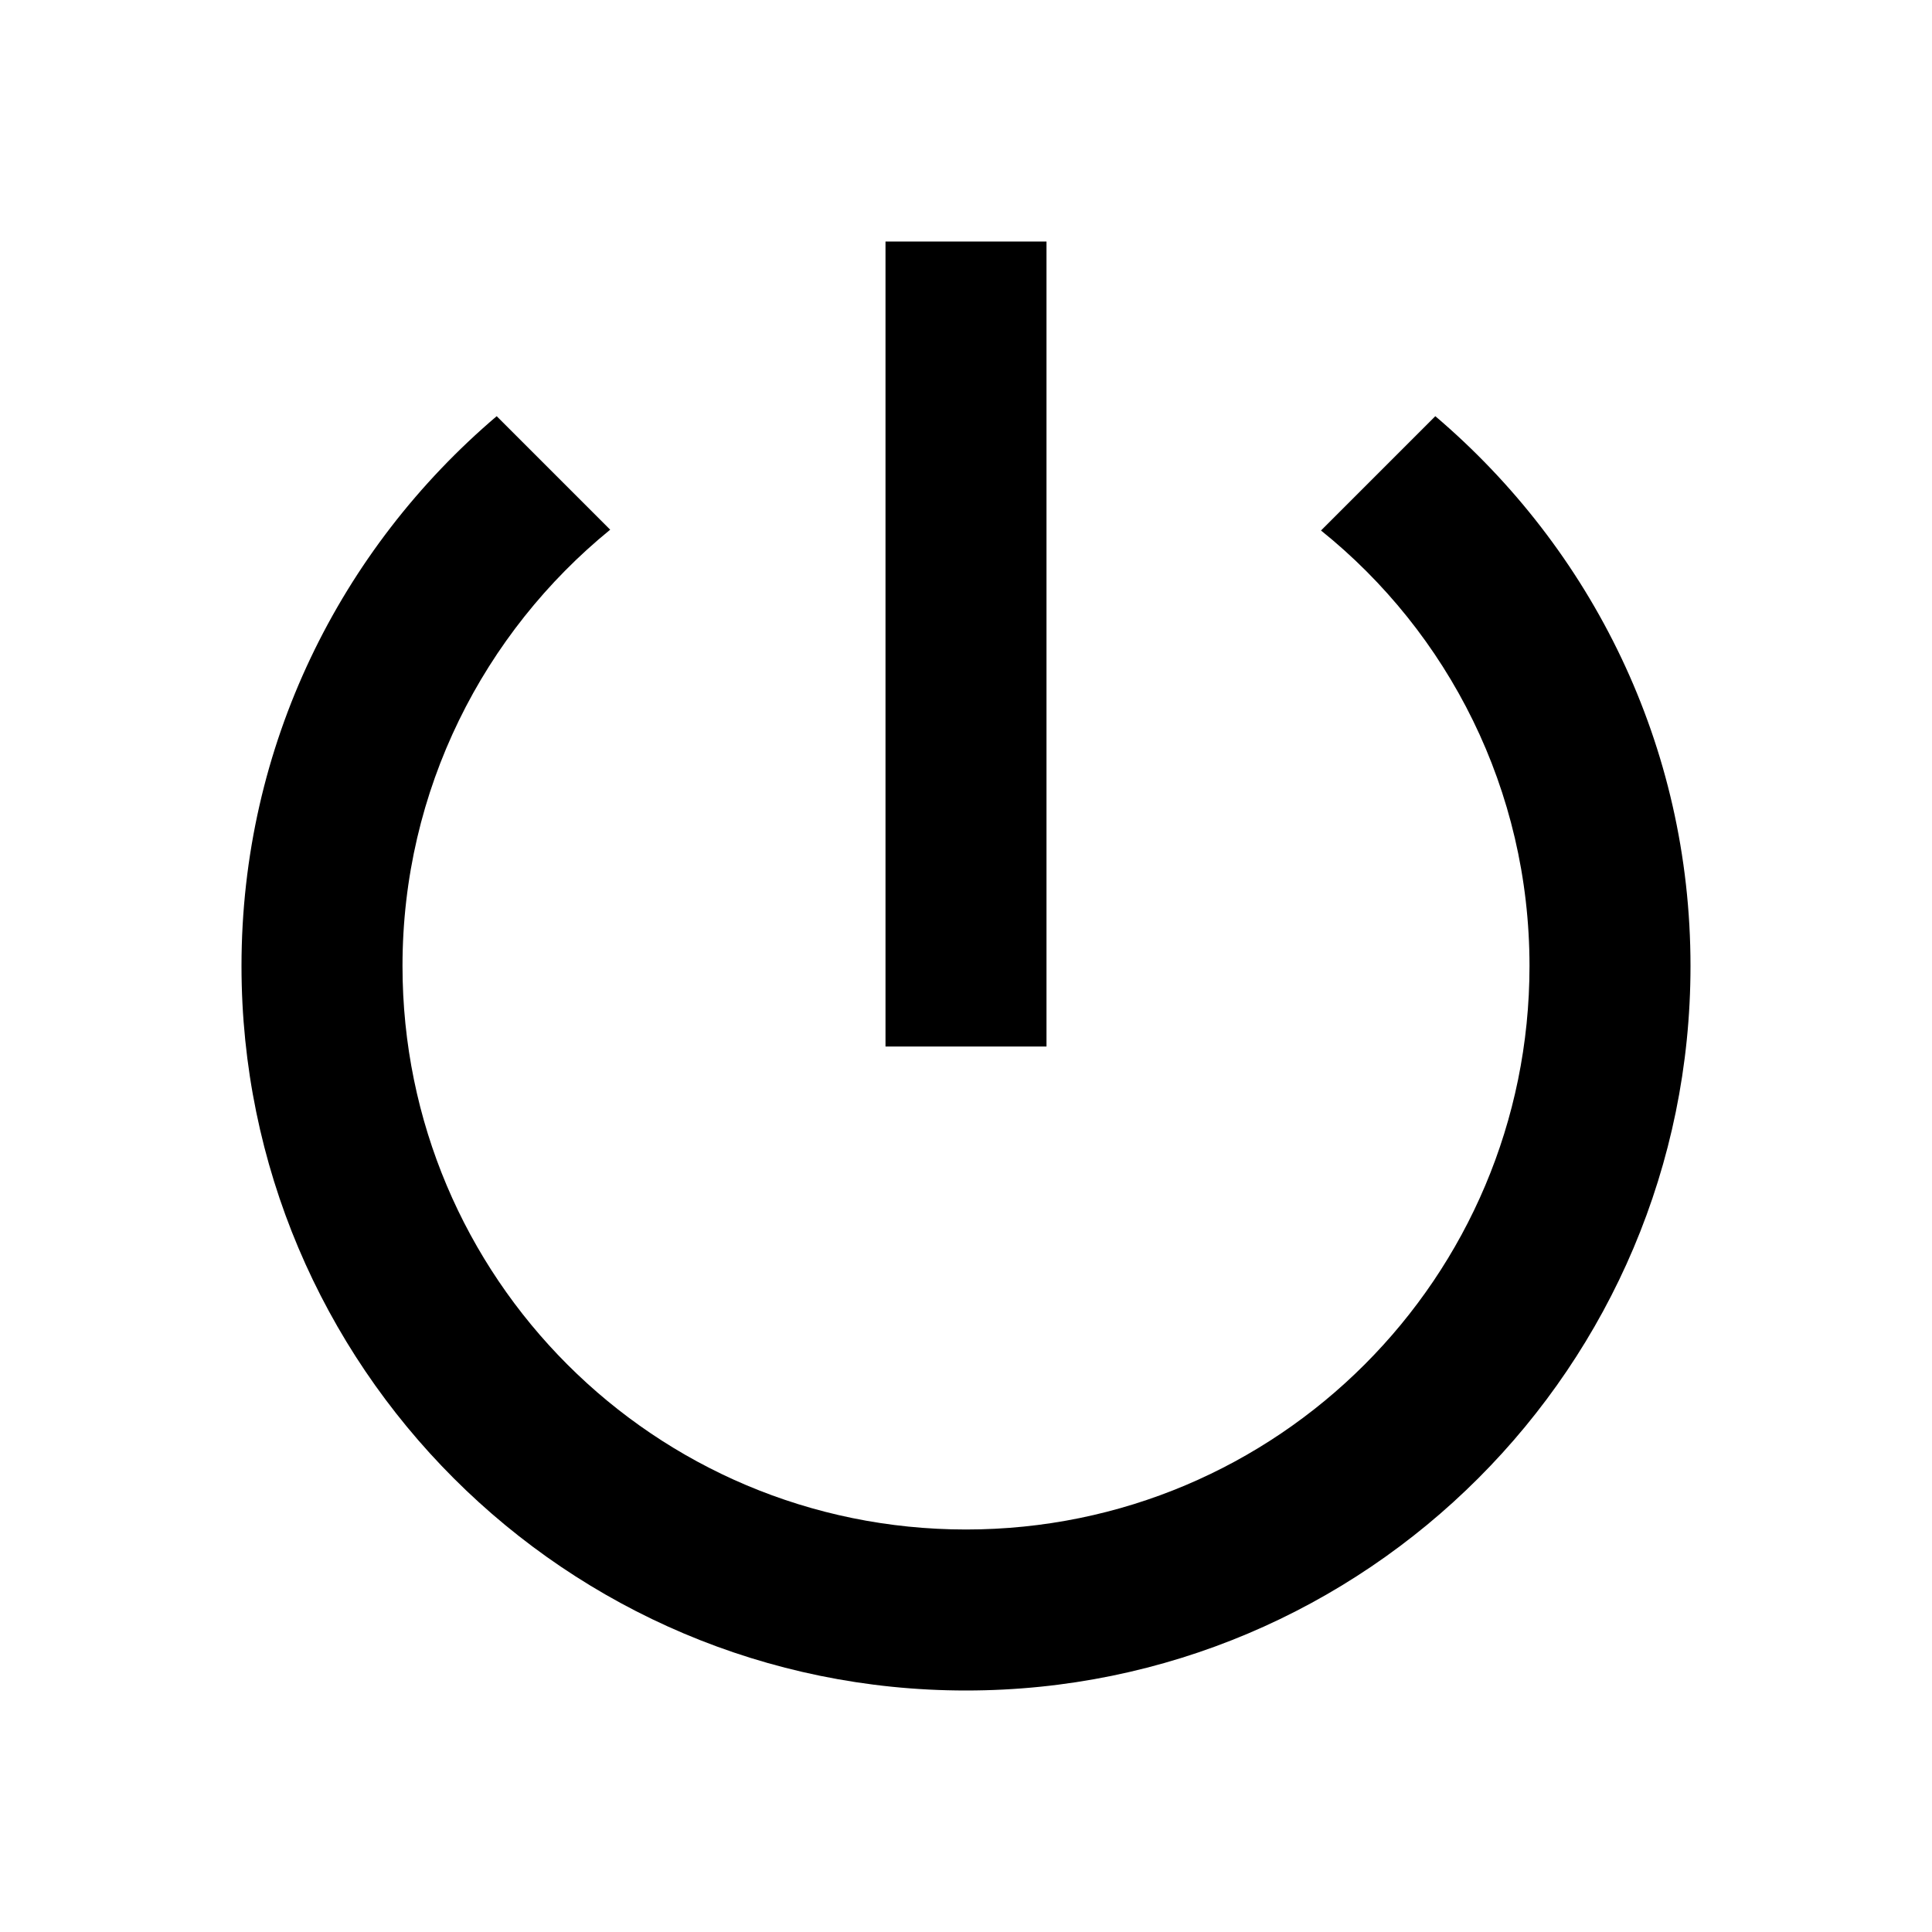
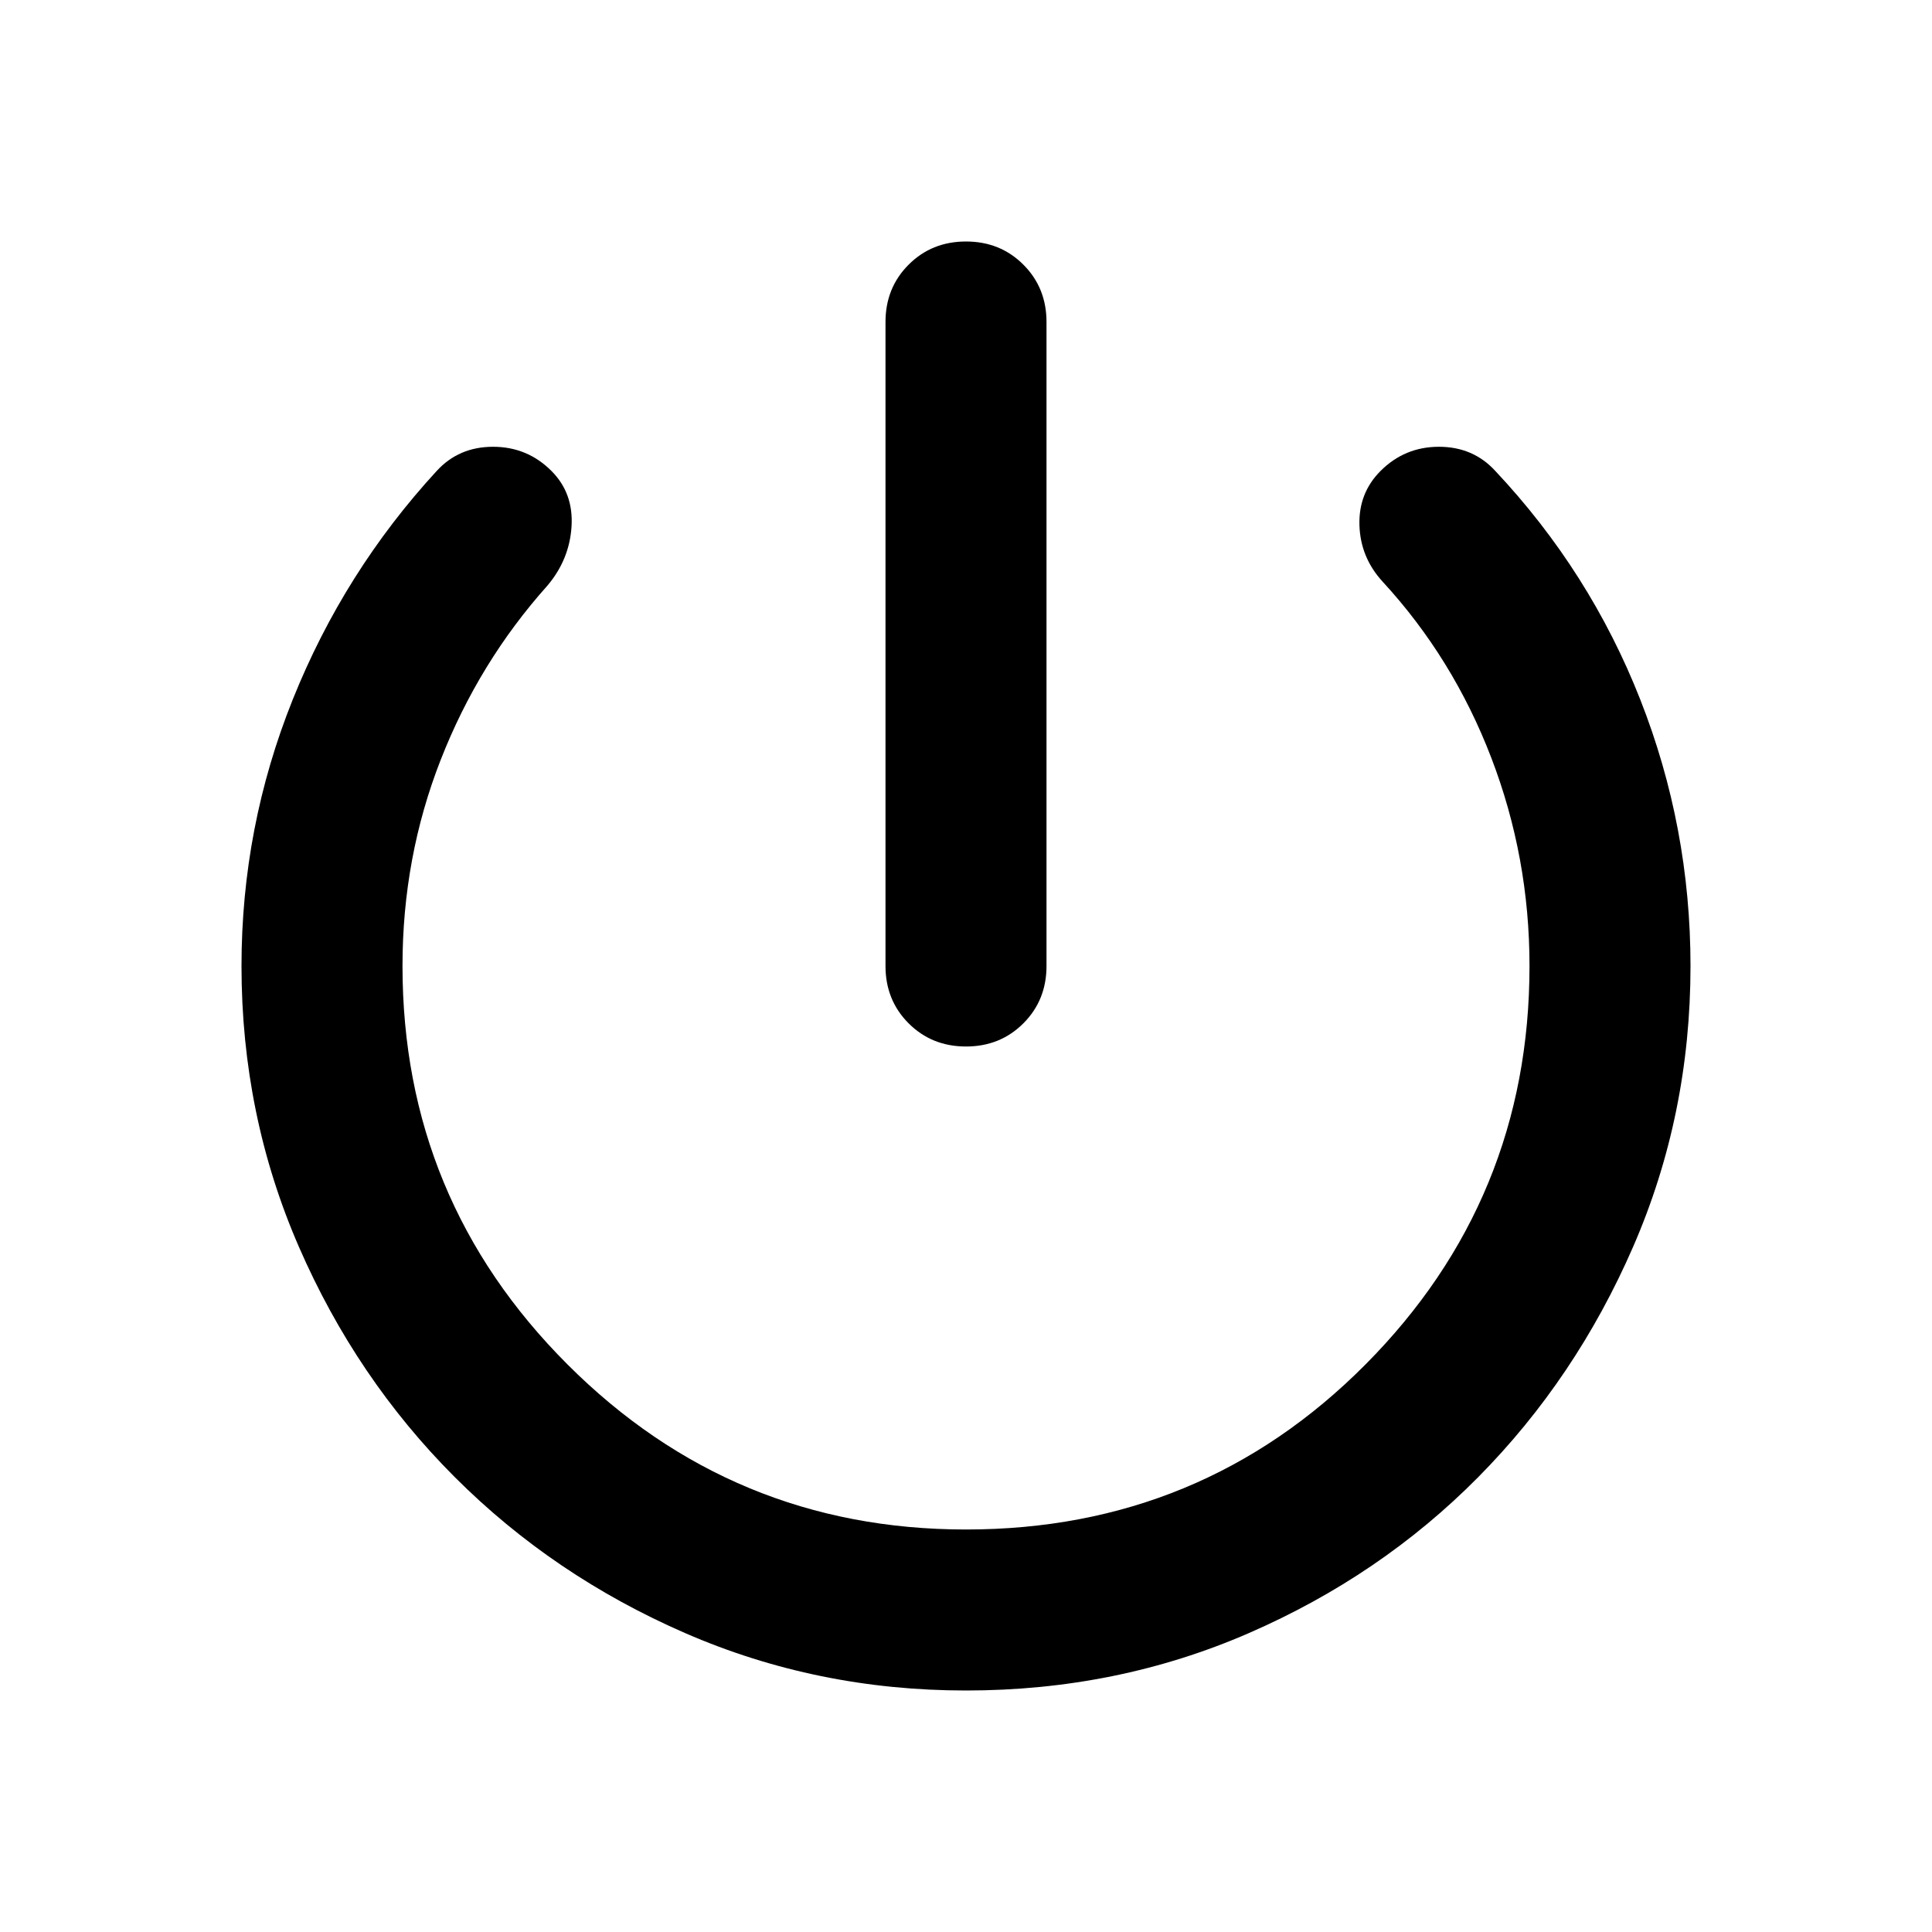
- <svg xmlns="http://www.w3.org/2000/svg" height="24px" viewBox="0 0 24 24" width="24px">
-   <path d="M13 3h-2v10h2V3zm4.83 2.17l-1.42 1.42C17.99 7.86 19 9.81 19 12c0 3.87-3.13 7-7 7s-7-3.13-7-7c0-2.19 1.01-4.14 2.58-5.42L6.17 5.17C4.23 6.82 3 9.26 3 12c0 4.97 4.03 9 9 9s9-4.03 9-9c0-2.74-1.23-5.18-3.17-6.83z" />
+ <svg xmlns="http://www.w3.org/2000/svg" height="24" viewBox="0 -960 960 960" width="24">
+   <path d="M440-480v-320q0-17 11.5-28.5T480-840q17 0 28.5 11.5T520-800v320q0 17-11.5 28.5T480-440q-17 0-28.5-11.5T440-480Zm40 360q-74 0-139.5-28.5T226-226q-49-49-77.5-114.5T120-480q0-69 25.5-132.5T217-726q11-12 28-12t29 12q11 11 10 27.5T272-669q-34 38-53 86.5T200-480q0 116 82 198t198 82q117 0 198.5-82T760-480q0-54-19-103.5T687-671q-11-12-11.5-28t10.5-27q12-12 29-12t28 12q47 50 72 113.5T840-480q0 74-28.5 139.5t-77 114.5q-48.5 49-114 77.5T480-120Z" />
</svg>
